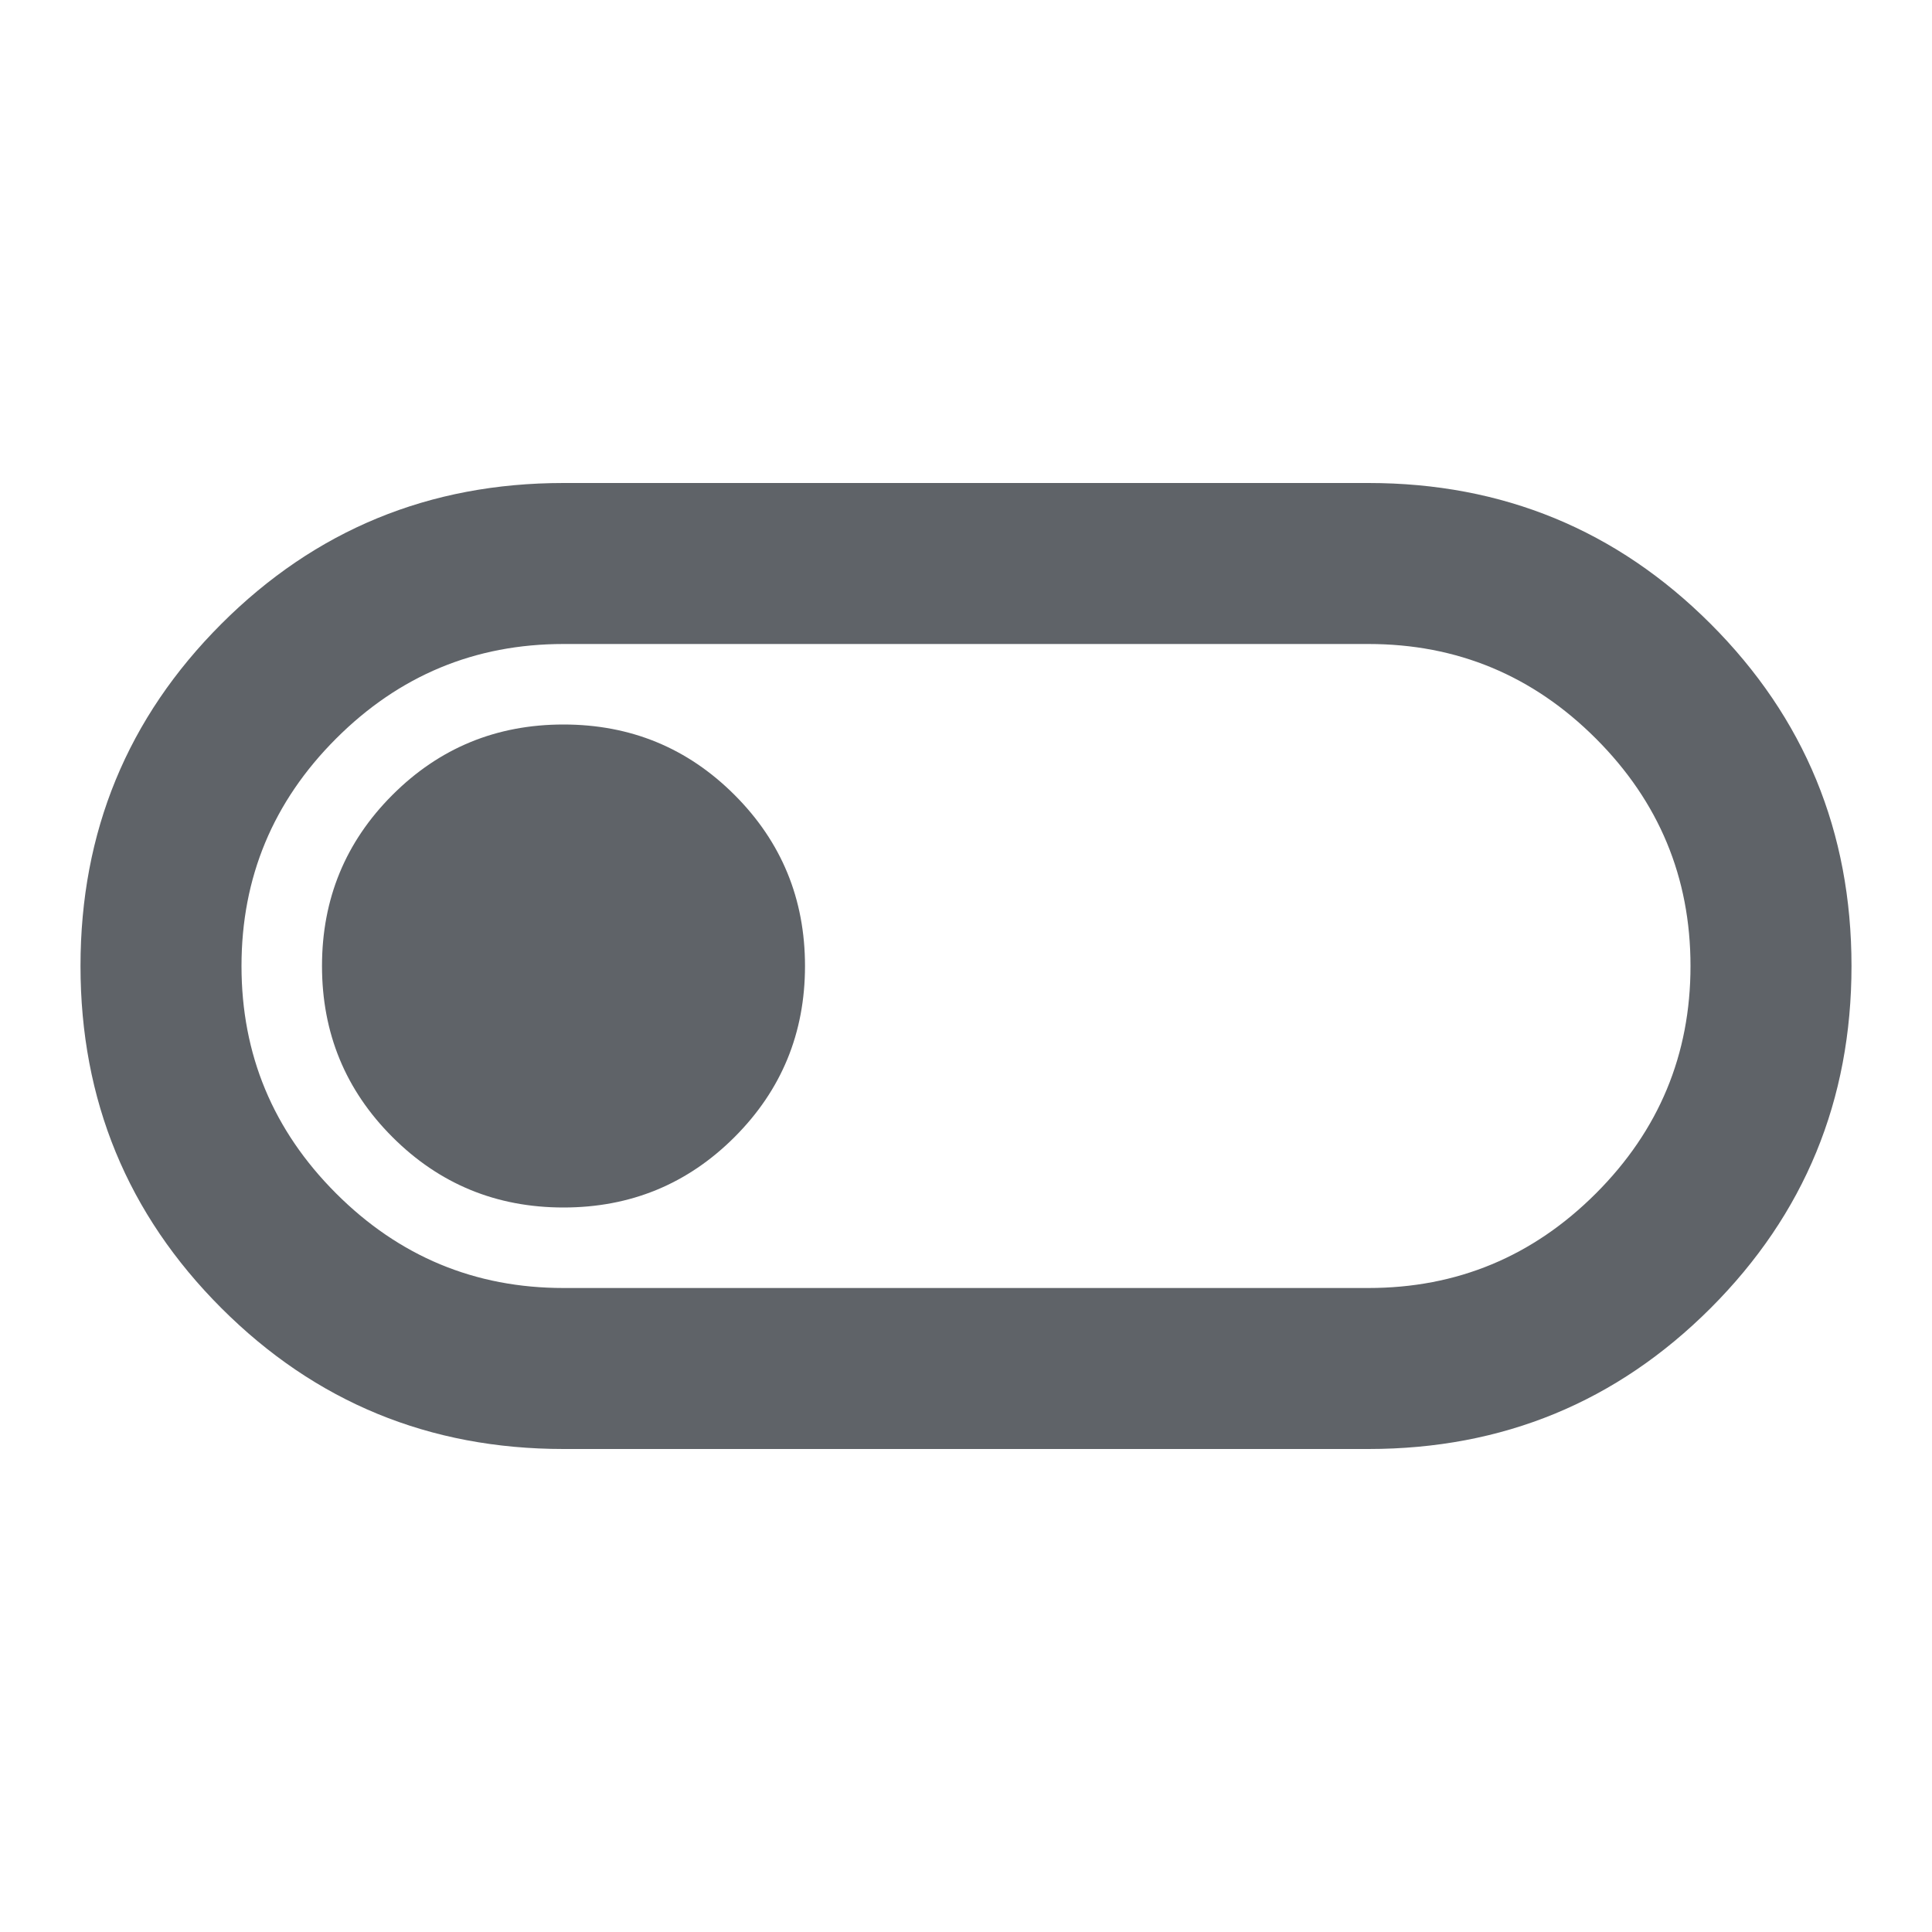
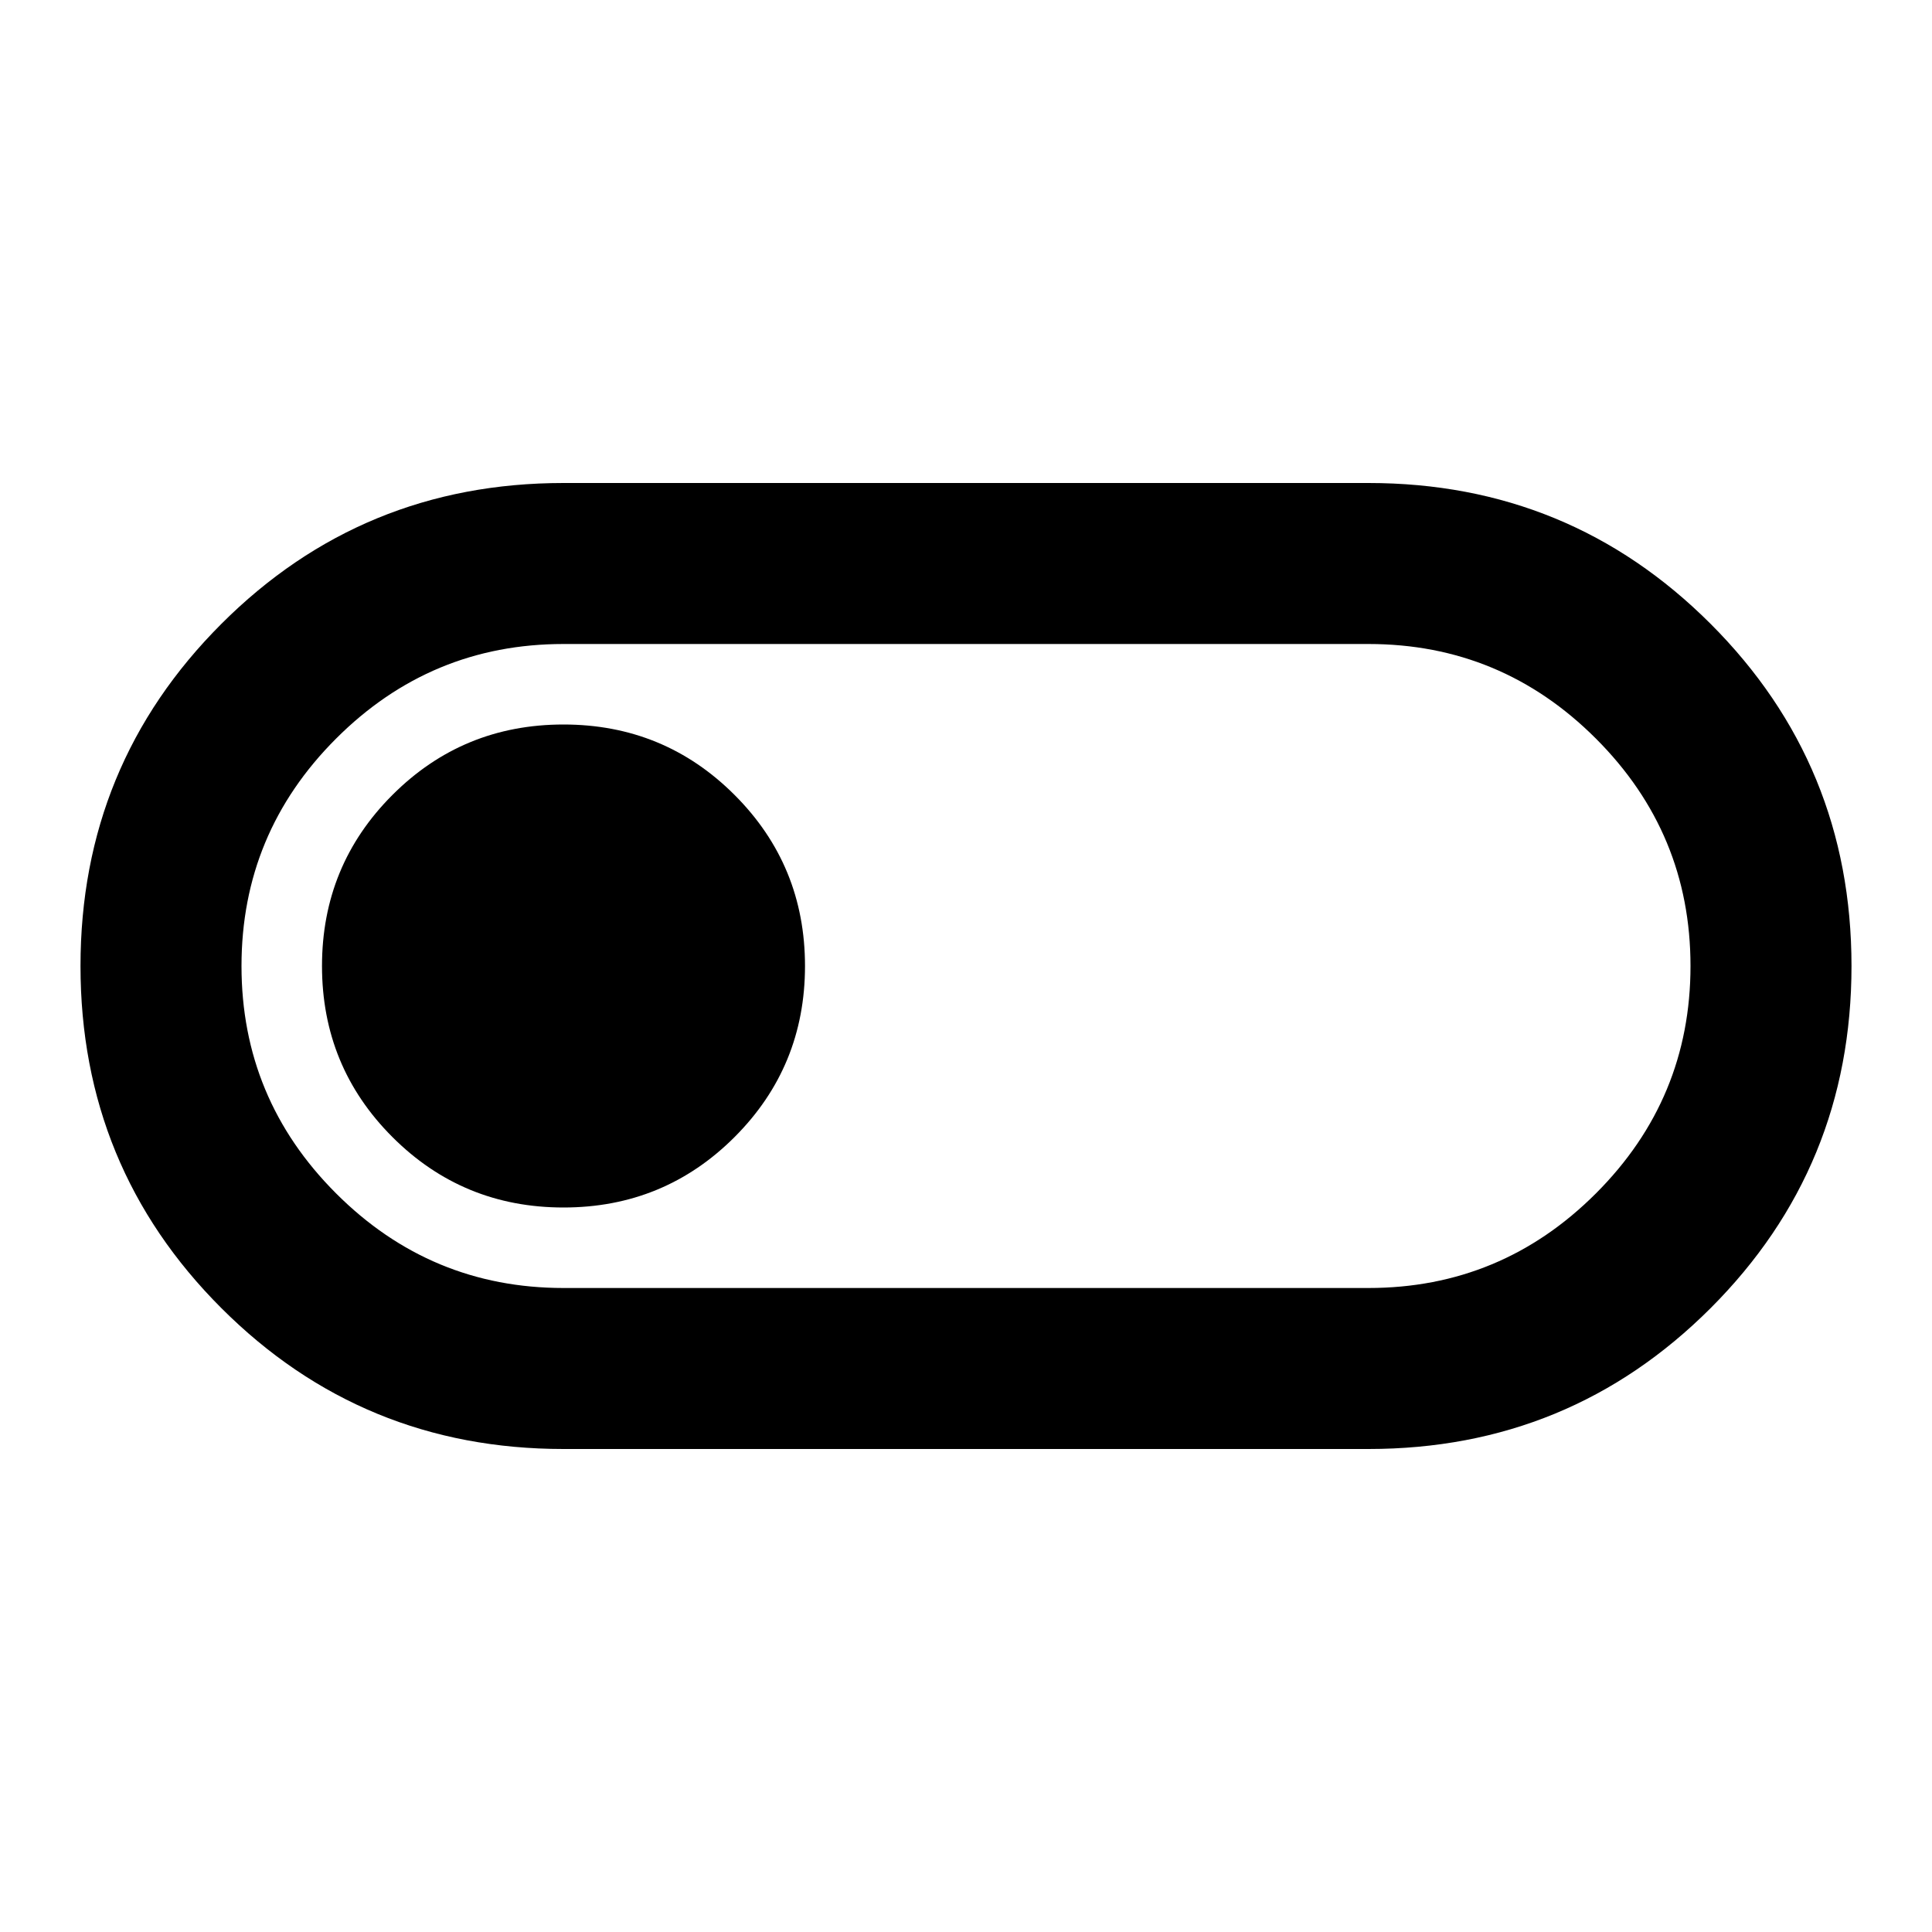
- <svg xmlns="http://www.w3.org/2000/svg" height="24px" viewBox="0 -960 960 960" width="24px" fill="#5f6368">
+ <svg xmlns="http://www.w3.org/2000/svg" height="24px" viewBox="0 -960 960 960" width="24px">
  <path d="M280-240q-100 0-170-70T40-480q0-100 70-170t170-70h400q100 0 170 70t70 170q0 100-70 170t-170 70H280Zm0-80h400q66 0 113-47t47-113q0-66-47-113t-113-47H280q-66 0-113 47t-47 113q0 66 47 113t113 47Zm0-40q50 0 85-35t35-85q0-50-35-85t-85-35q-50 0-85 35t-35 85q0 50 35 85t85 35Zm200-120Z" />
</svg>
